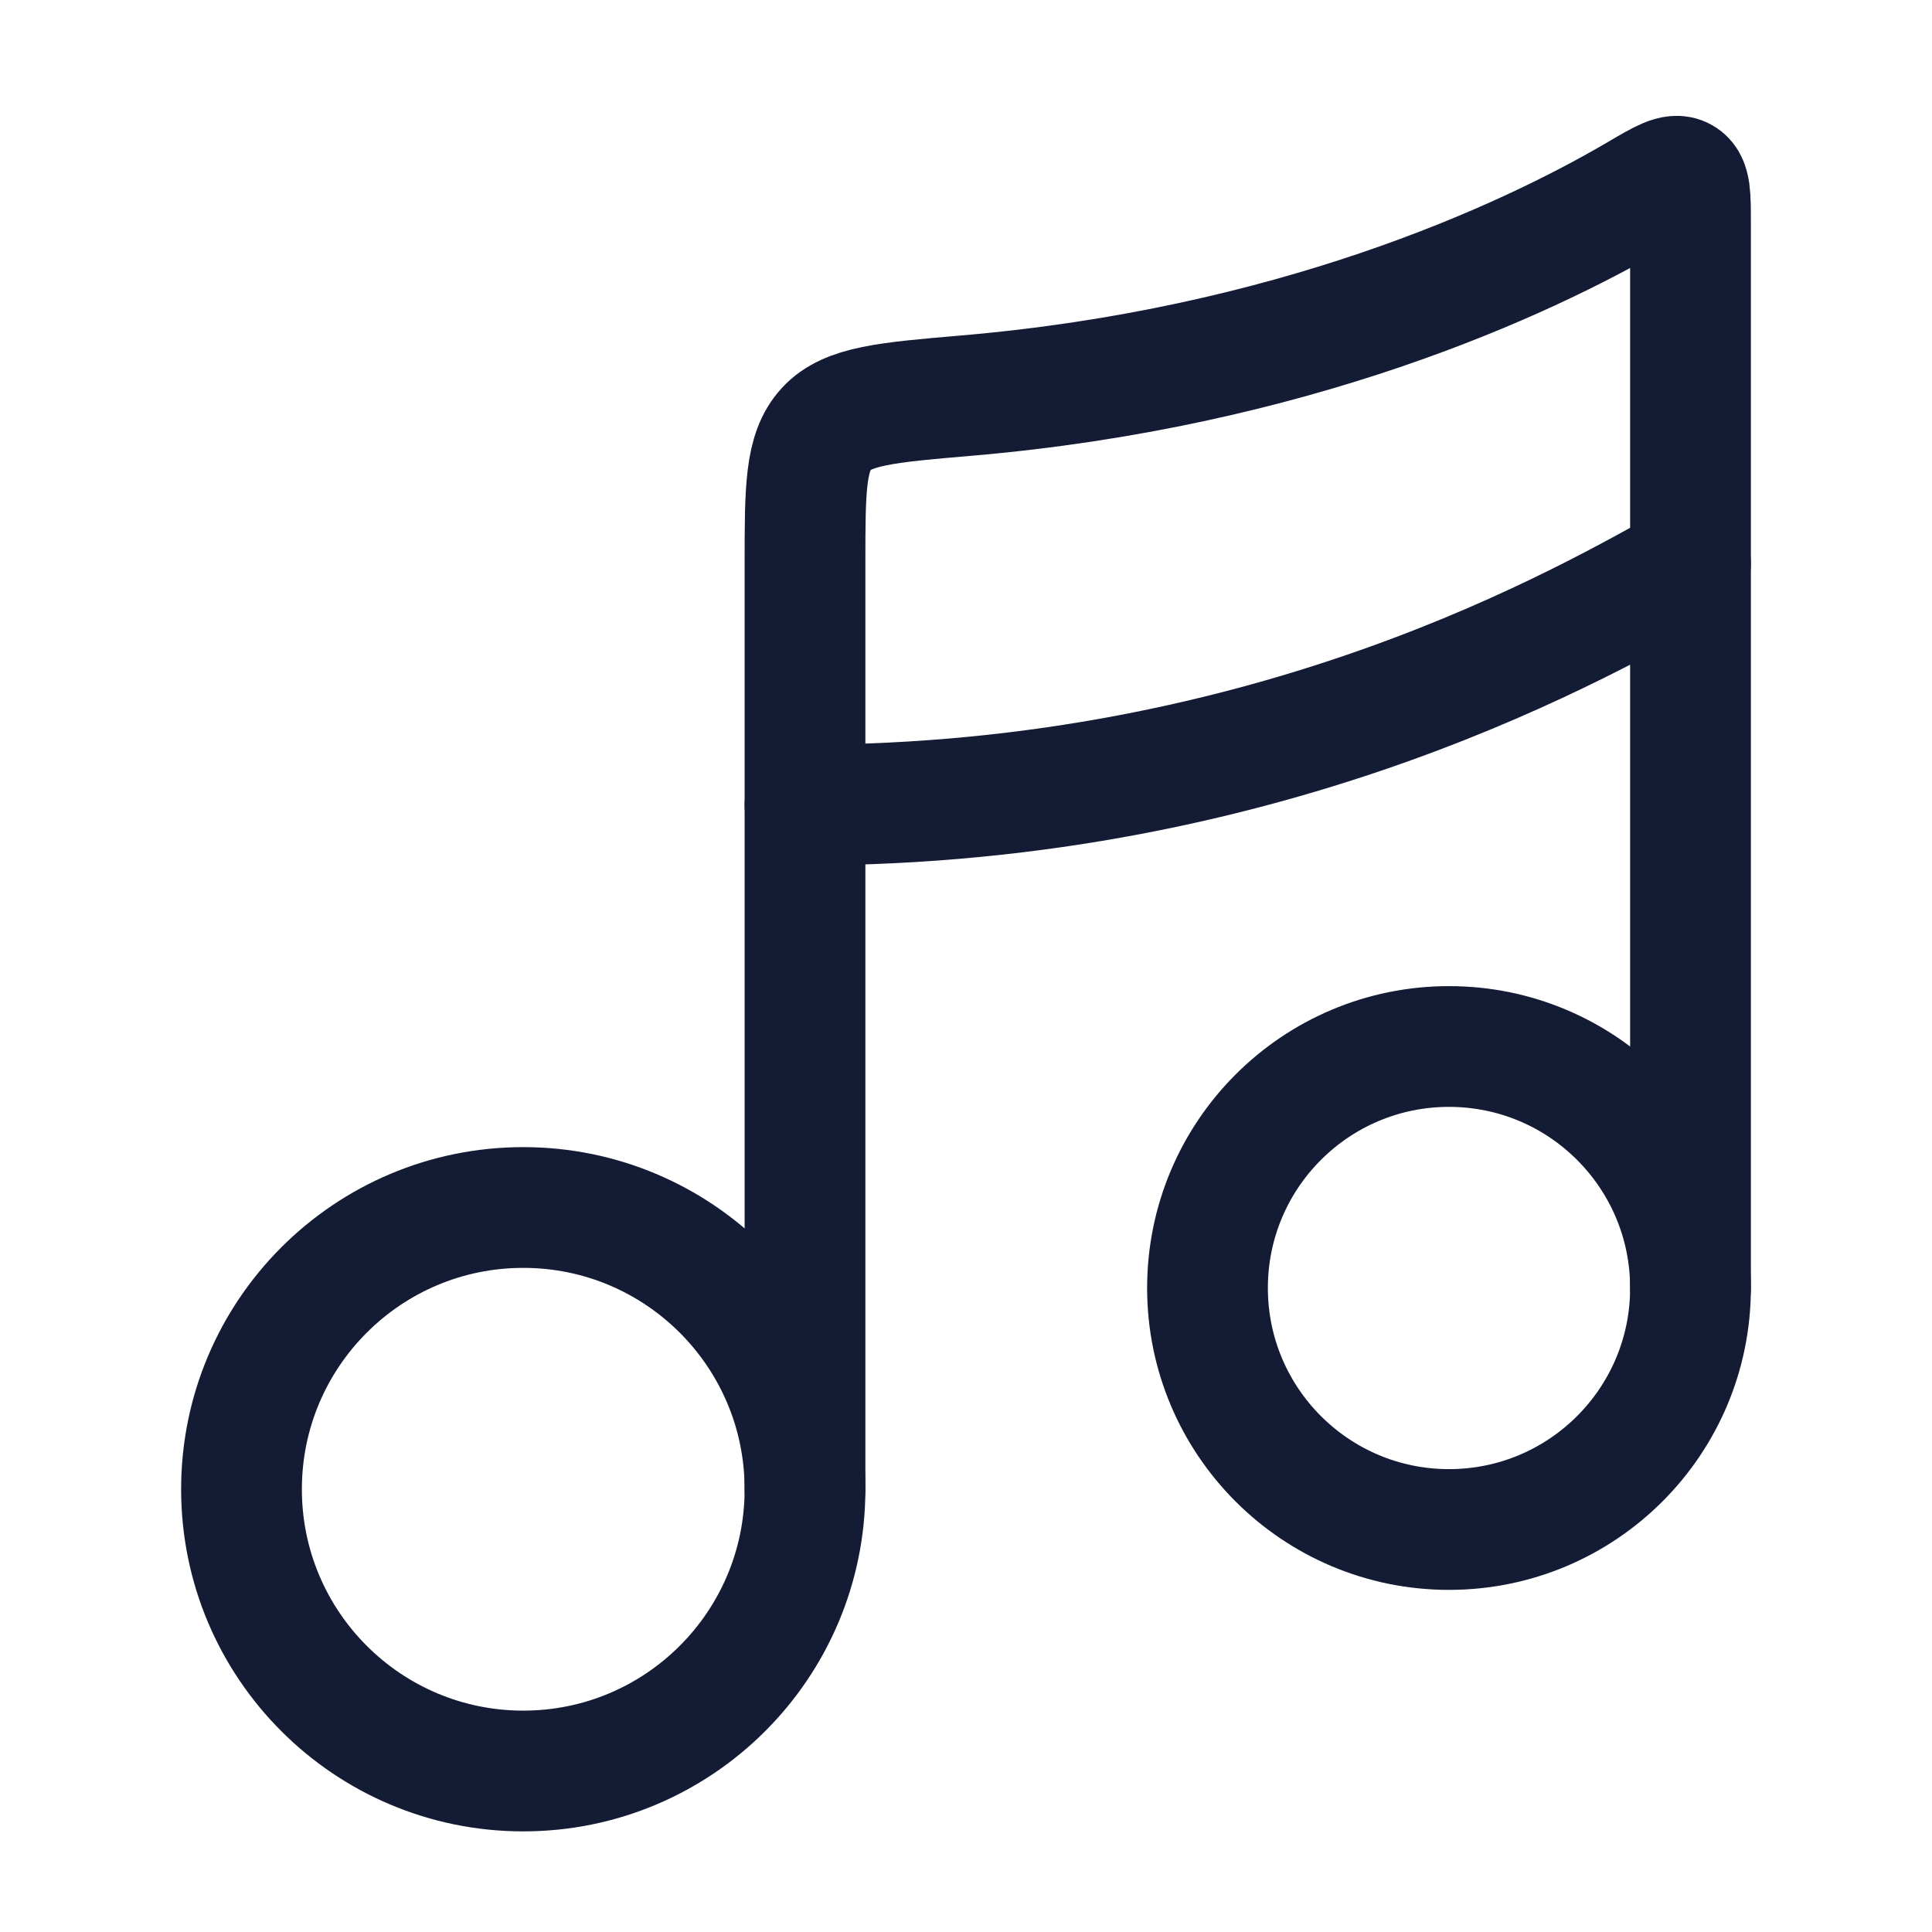
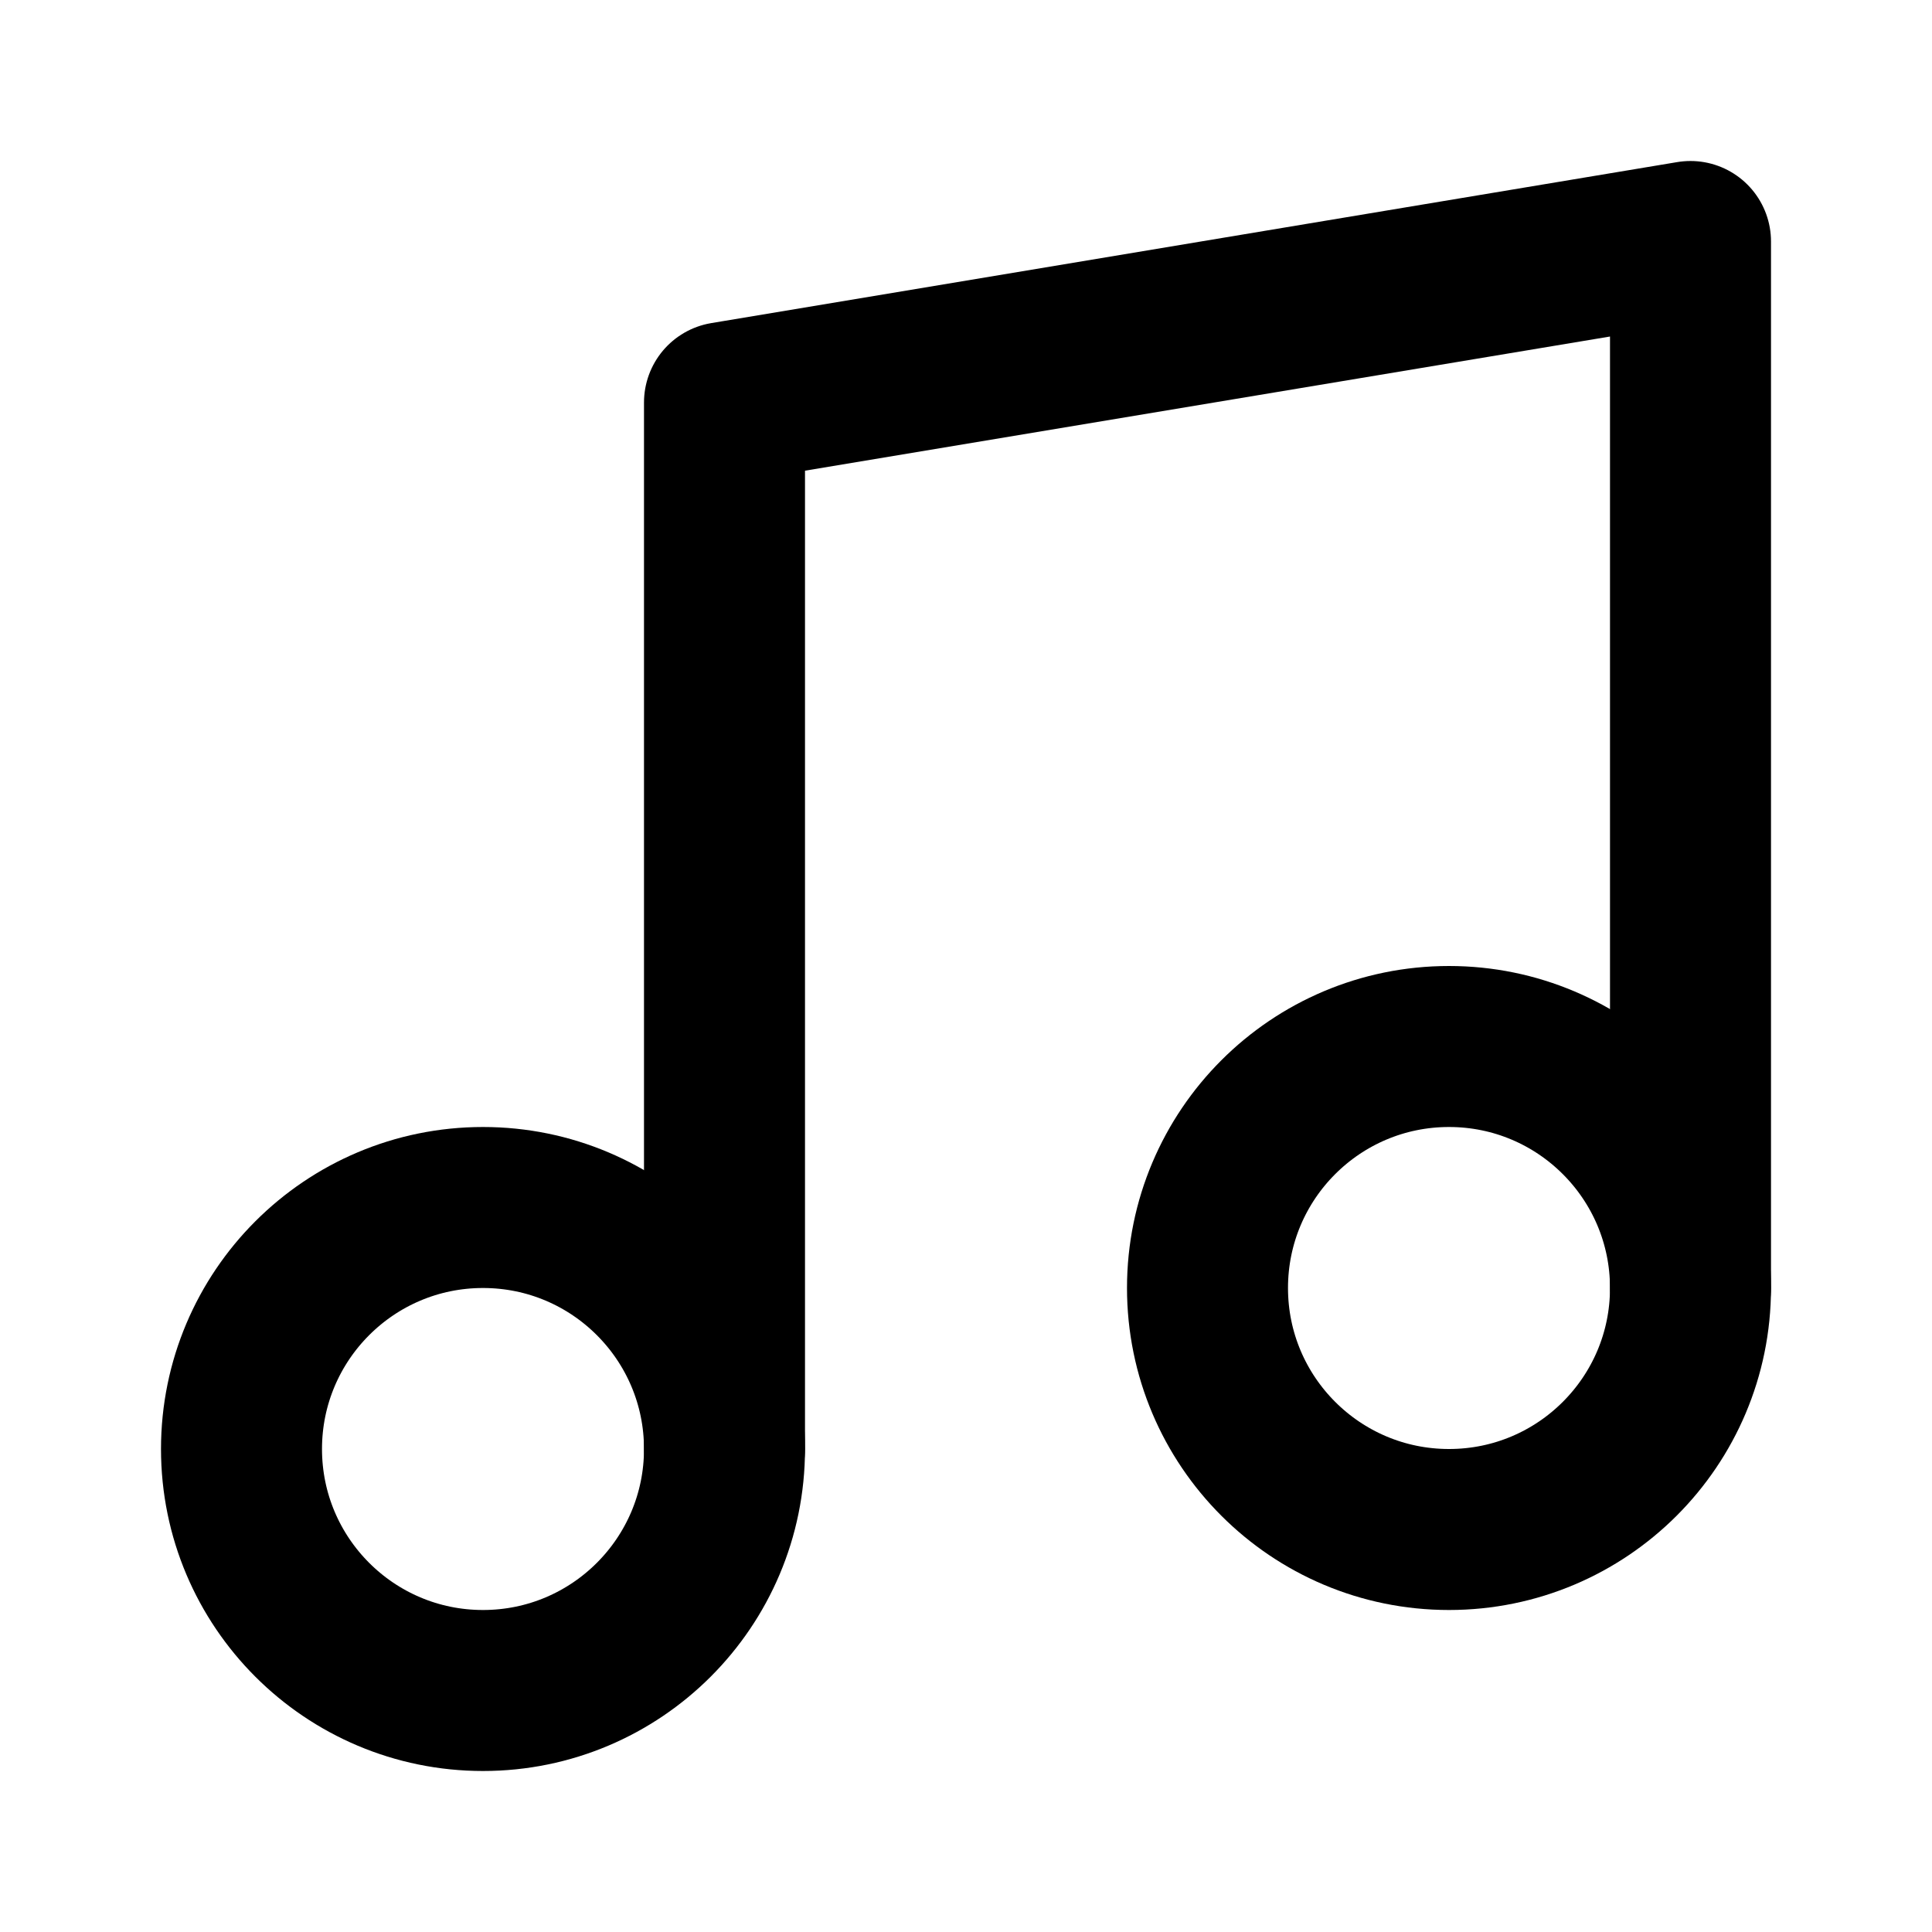
- <svg xmlns="http://www.w3.org/2000/svg" width="24" height="24" viewBox="0 0 24 24" fill="none">
-   <circle cx="6.5" cy="18.5" r="3.5" stroke="#141B34" stroke-width="1.5" />
-   <circle cx="18" cy="16" r="3" stroke="#141B34" stroke-width="1.5" />
-   <path d="M10 18.5L10 7C10 6.077 10 5.615 10.264 5.328C10.527 5.041 11.018 4.999 11.999 4.915C16.022 4.572 18.909 3.26 20.355 2.41C20.651 2.236 20.799 2.149 20.899 2.207C21 2.264 21 2.432 21 2.766V16" stroke="#141B34" stroke-width="1.5" stroke-linecap="round" stroke-linejoin="round" />
-   <path d="M10 10C15.867 10 19.778 7.667 21 7" stroke="#141B34" stroke-width="1.5" stroke-linecap="round" stroke-linejoin="round" />
+ <svg xmlns="http://www.w3.org/2000/svg" width="24" height="24" viewBox="0 0 24 24" fill="none" stroke="currentColor" stroke-width="2" stroke-linecap="round" stroke-linejoin="round" aria-hidden="true">
+   <path d="M9 18V5l12-2v13" />
+   <circle cx="6" cy="18" r="3" />
+   <circle cx="18" cy="16" r="3" />
</svg>
